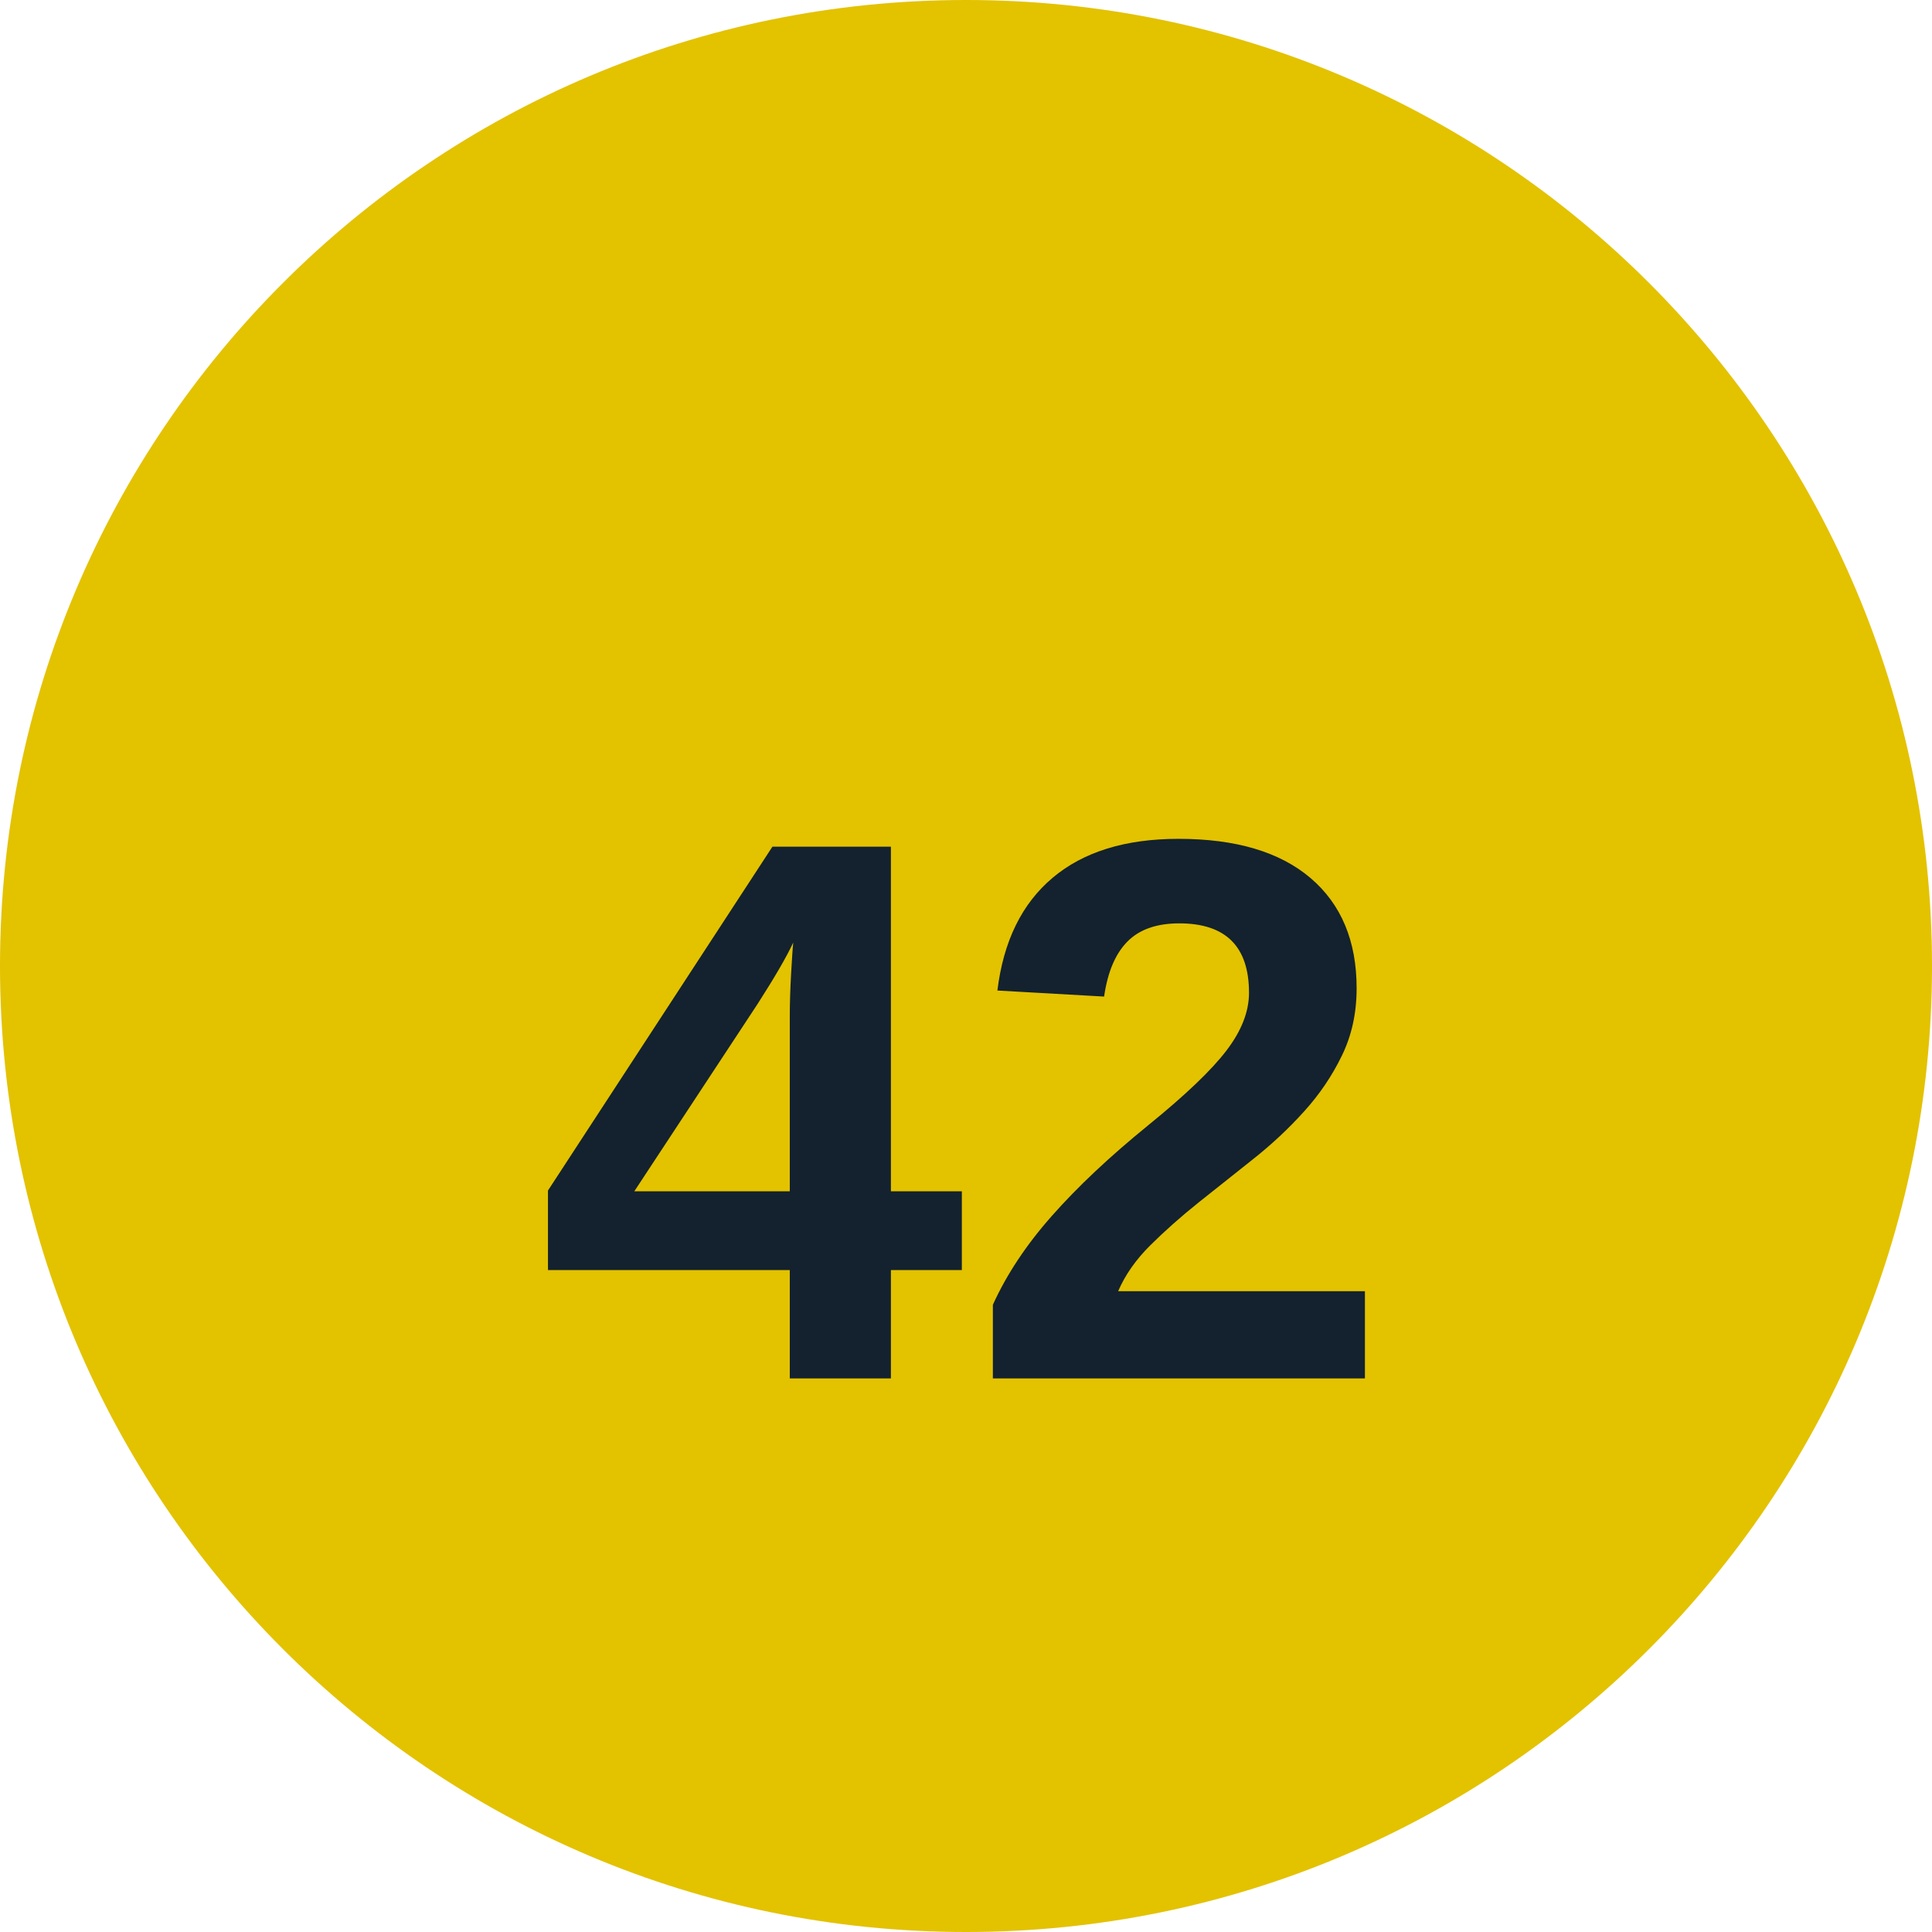
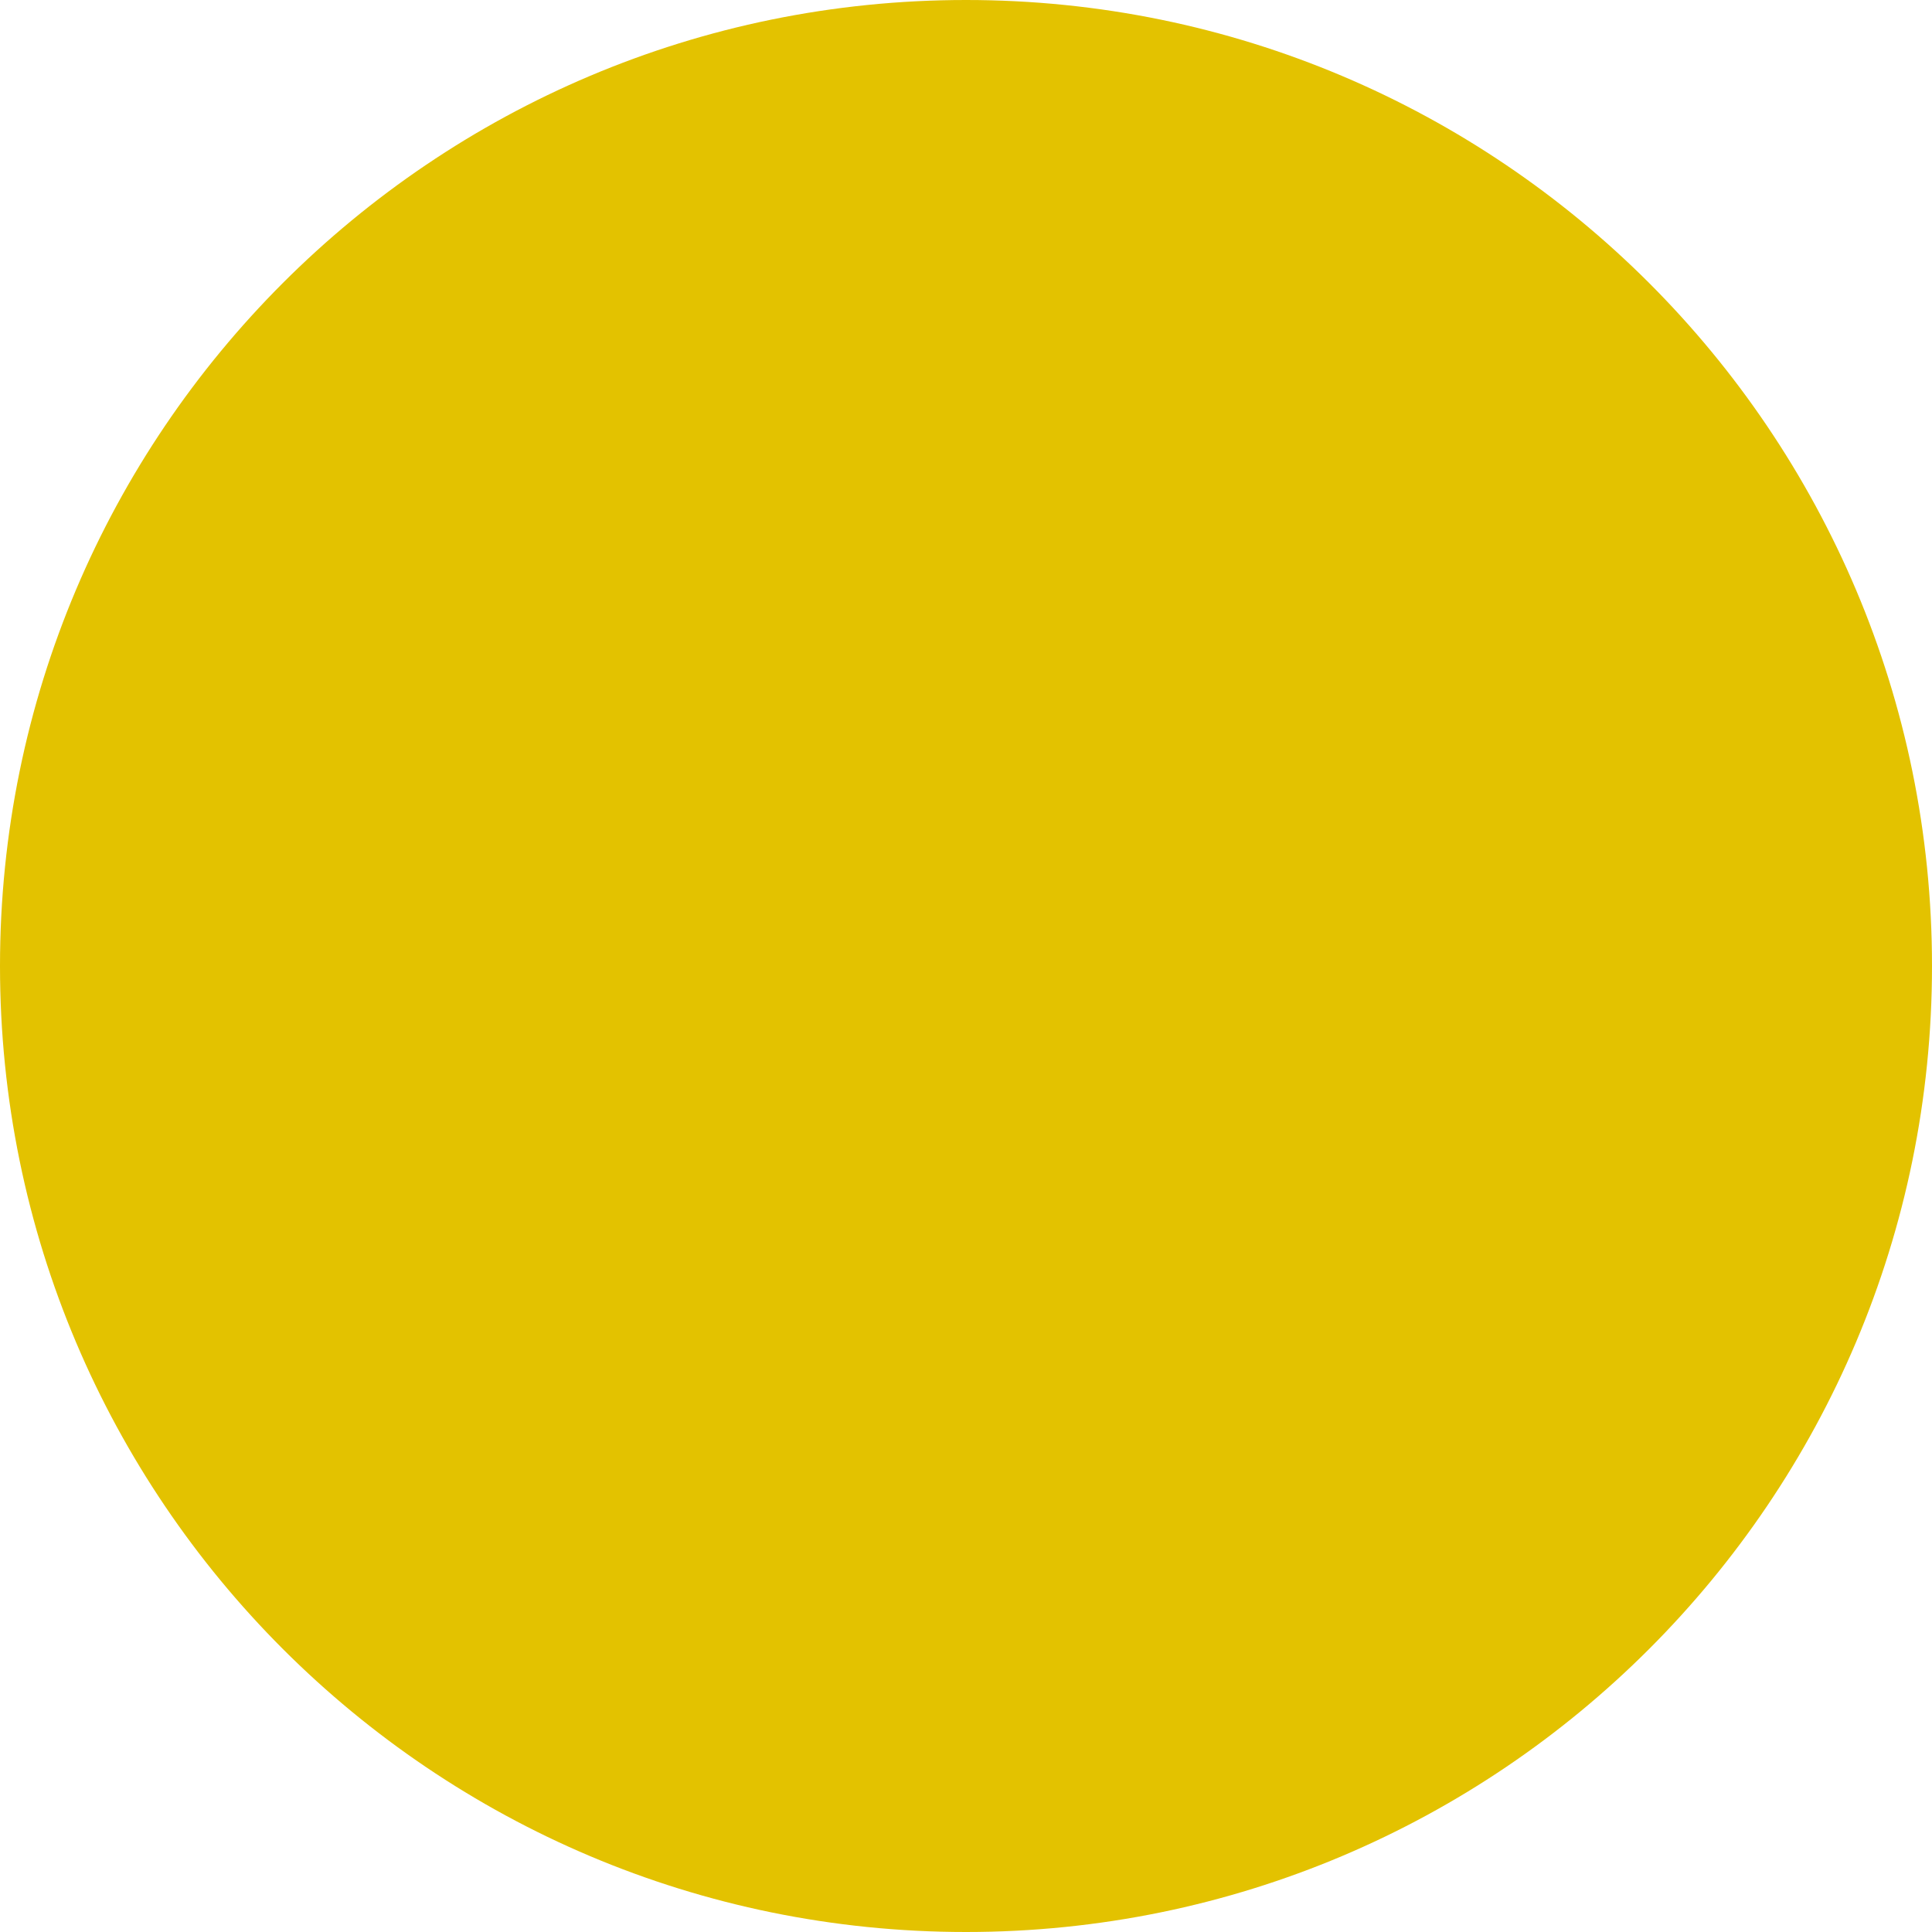
<svg xmlns="http://www.w3.org/2000/svg" width="200" height="200" viewBox="0 0 200 200">
  <defs>
    <style>
            :root {
                --font-family: Arial, sans-serif;
            }
        </style>
  </defs>
  <circle cx="100" cy="100" r="100" fill="#e3c200" />
-   <text x="100" y="120" font-size="80" font-weight="bolder" font-family="Arial, sans-serif" fill="#13222e" text-anchor="middle" dominant-baseline="middle">
-         42
-     </text>
</svg>
